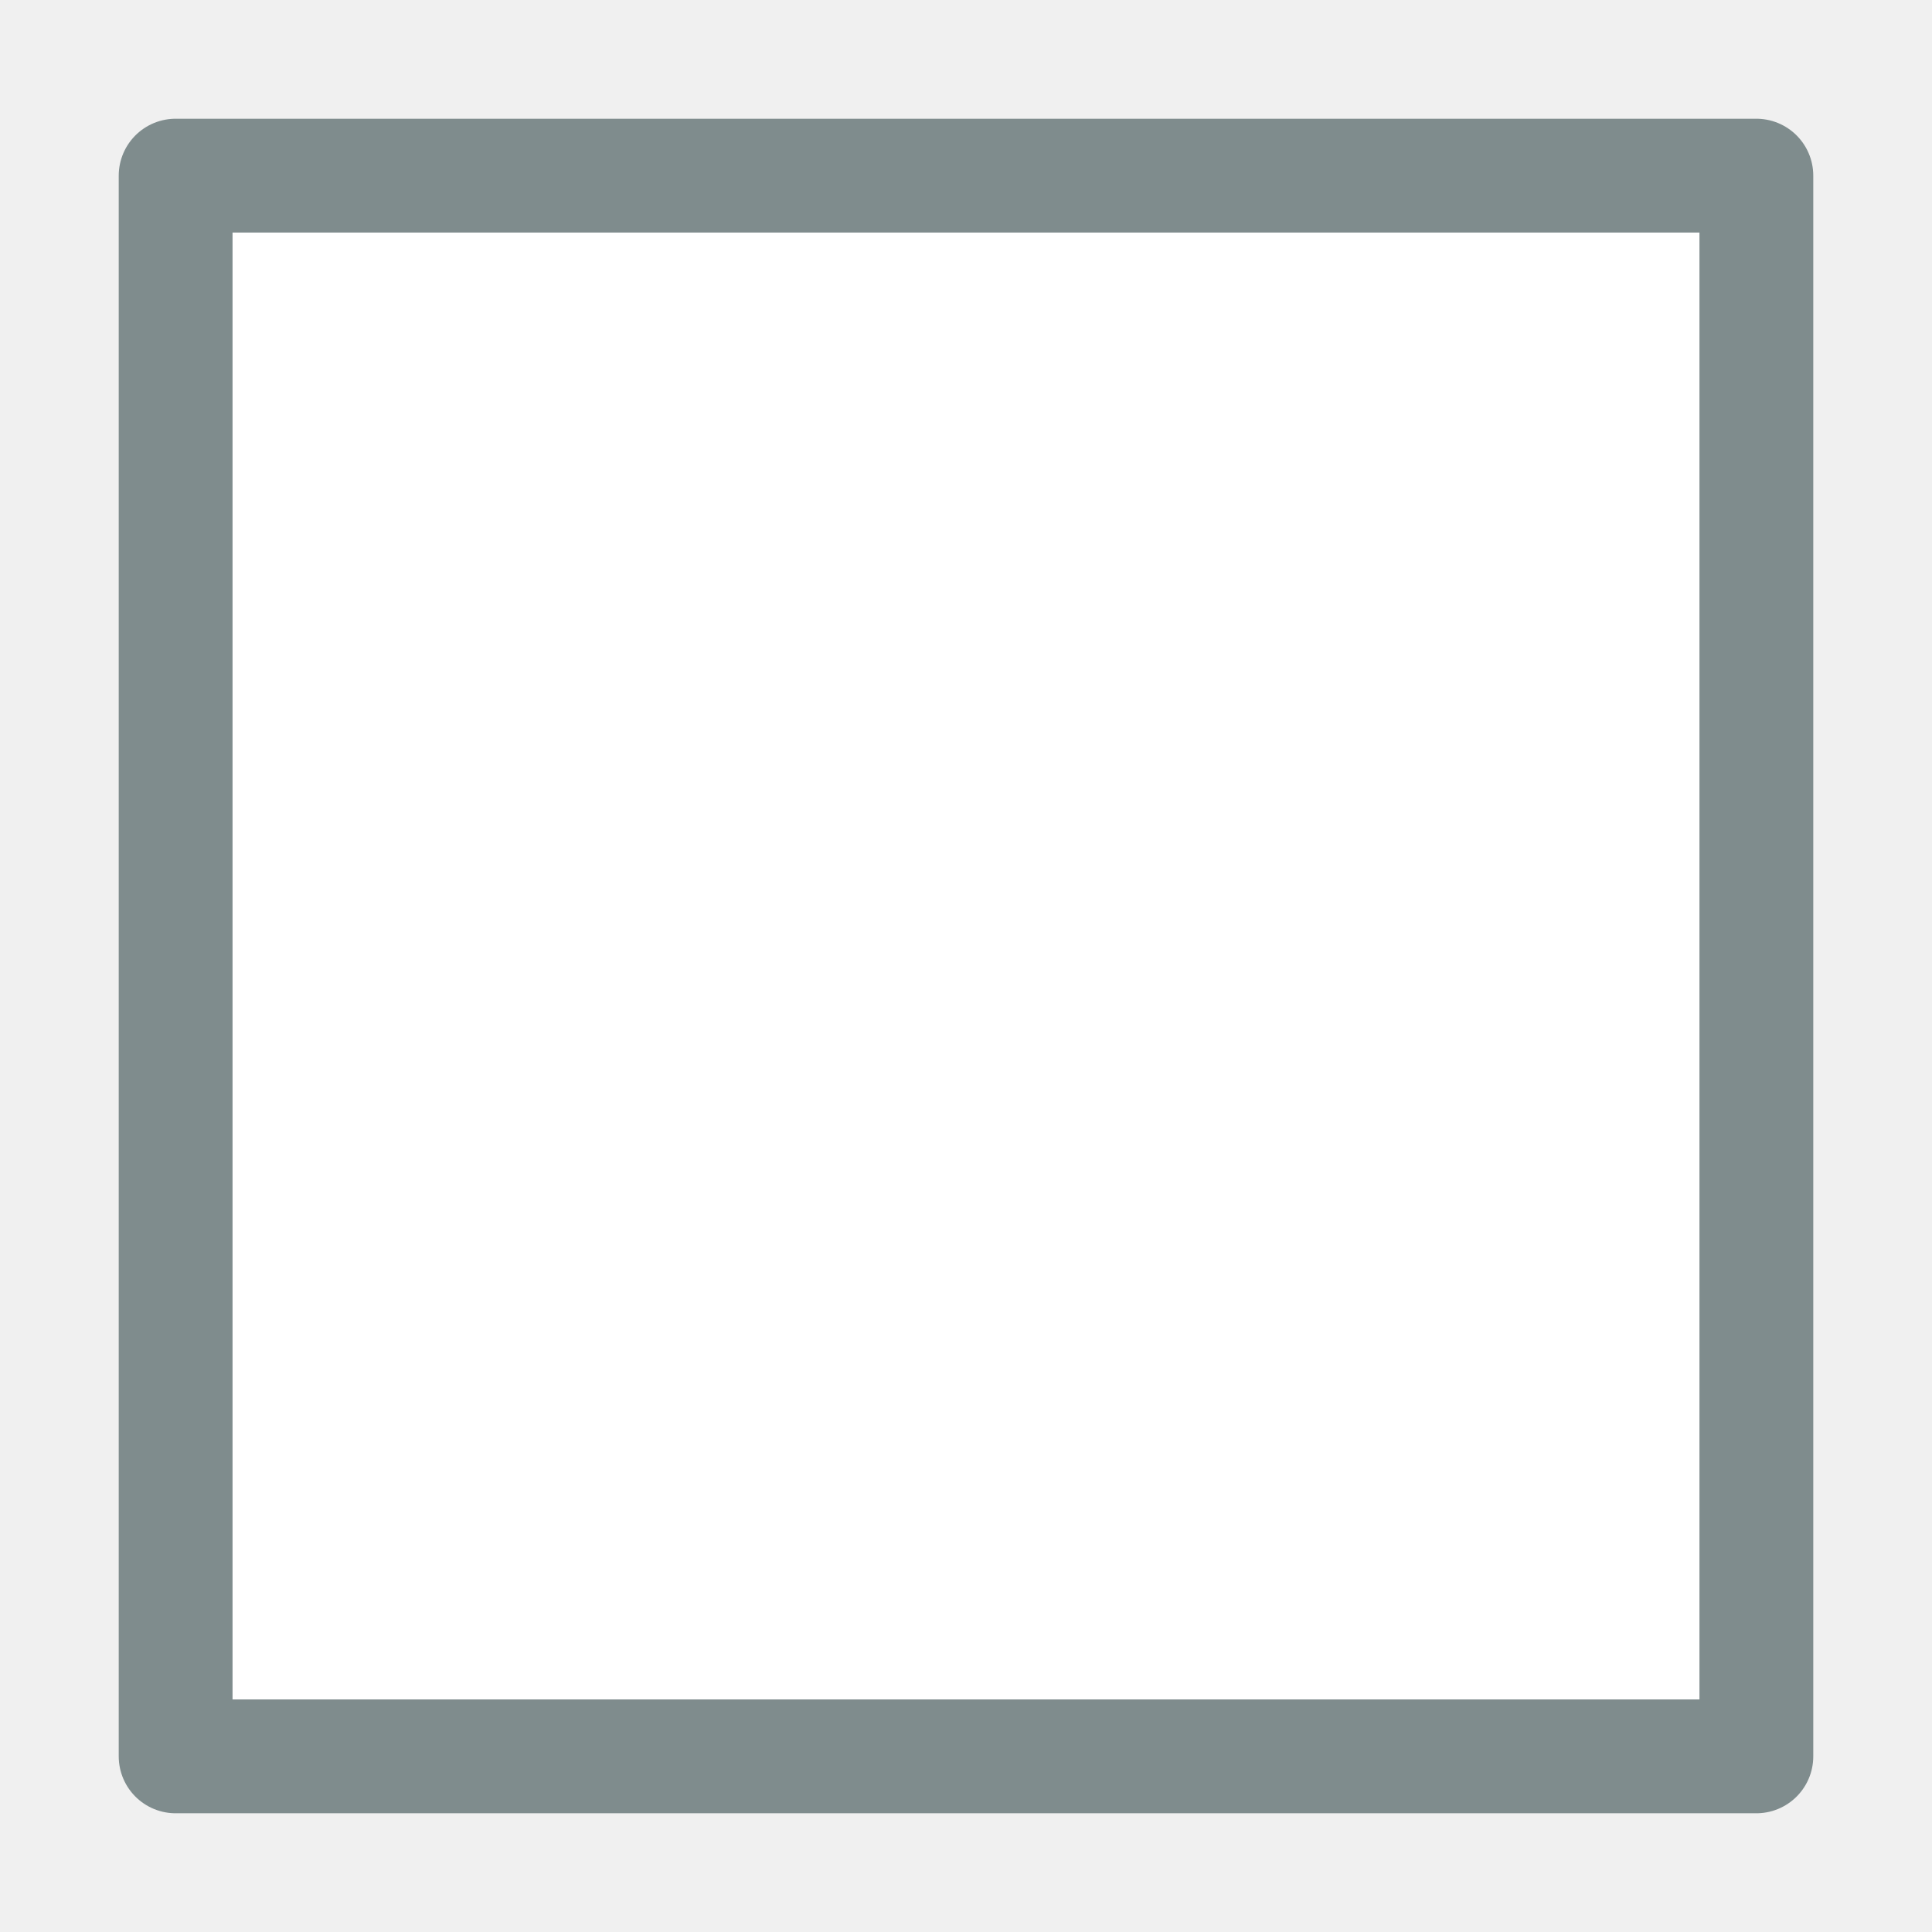
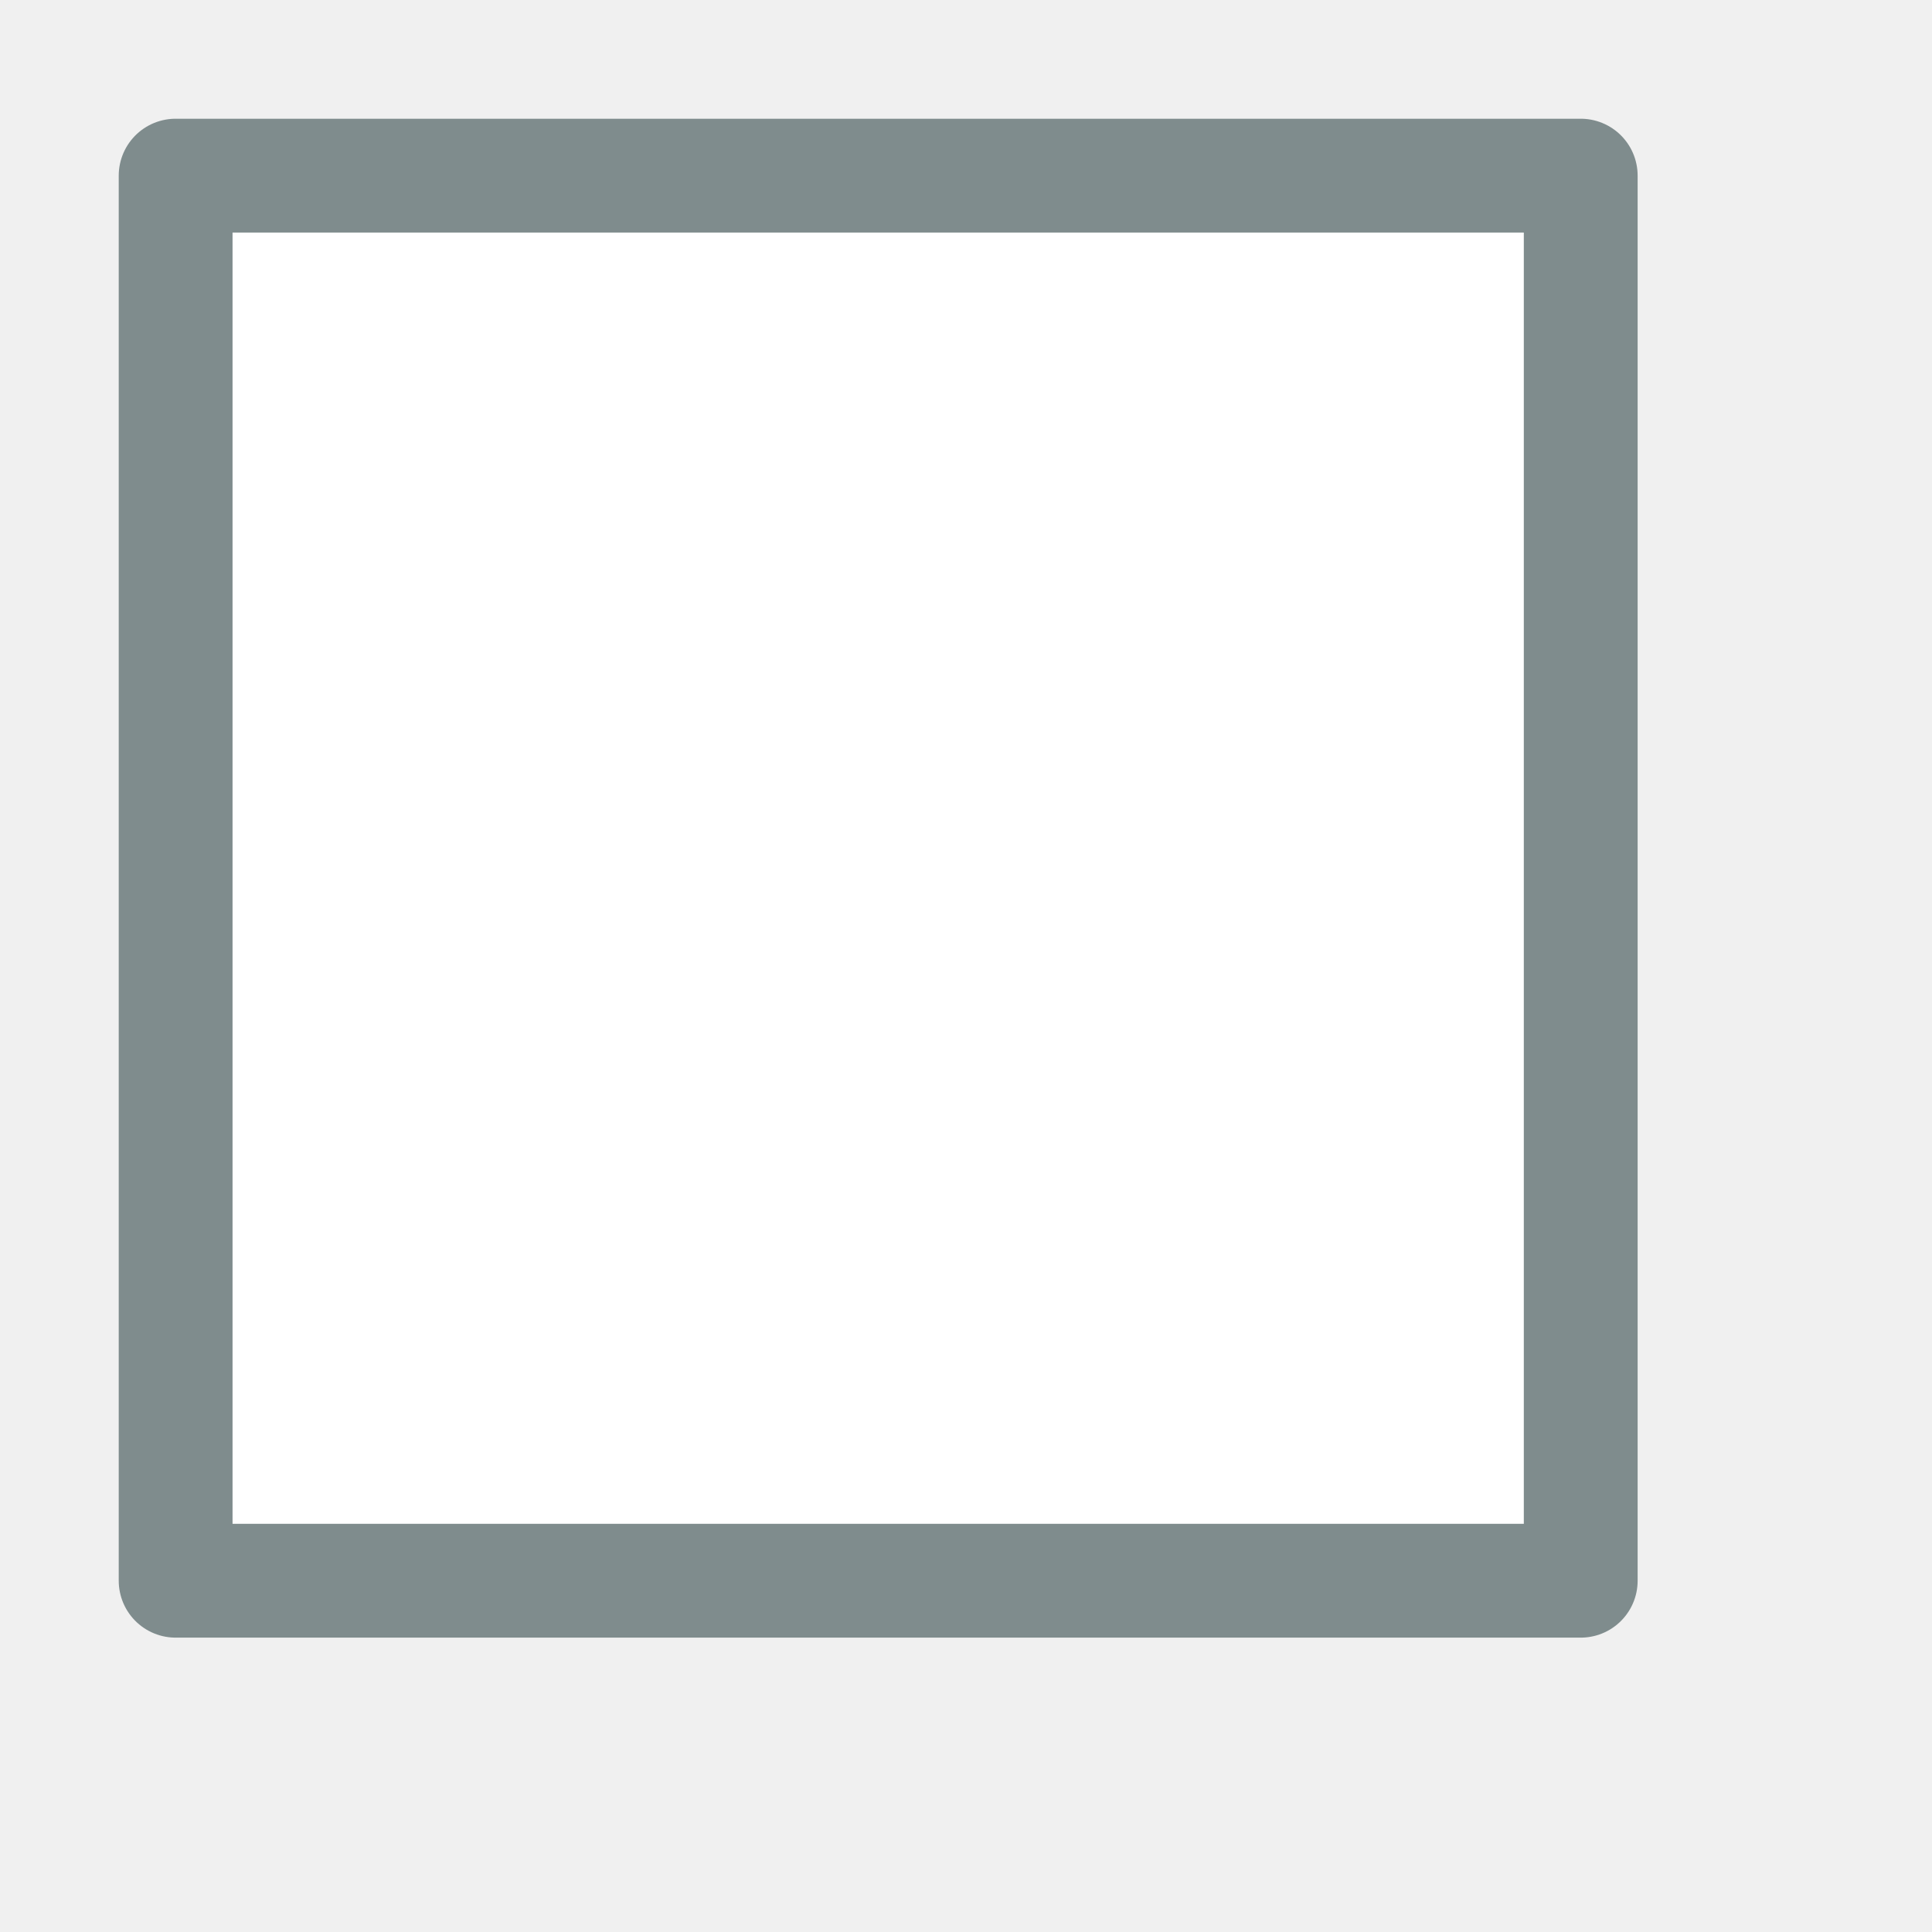
<svg xmlns="http://www.w3.org/2000/svg" xml:space="preserve" width="22" height="22">
-   <rect x="2" y="2" width="18" height="18" fill="white" stroke="#7f8c8d" stroke-width="1.296" stroke-linejoin="round" />
+   <rect x="2" y="2" width="16" height="16" fill="white" stroke="#7f8c8d" stroke-width="1.296" stroke-linejoin="round" />
</svg>
